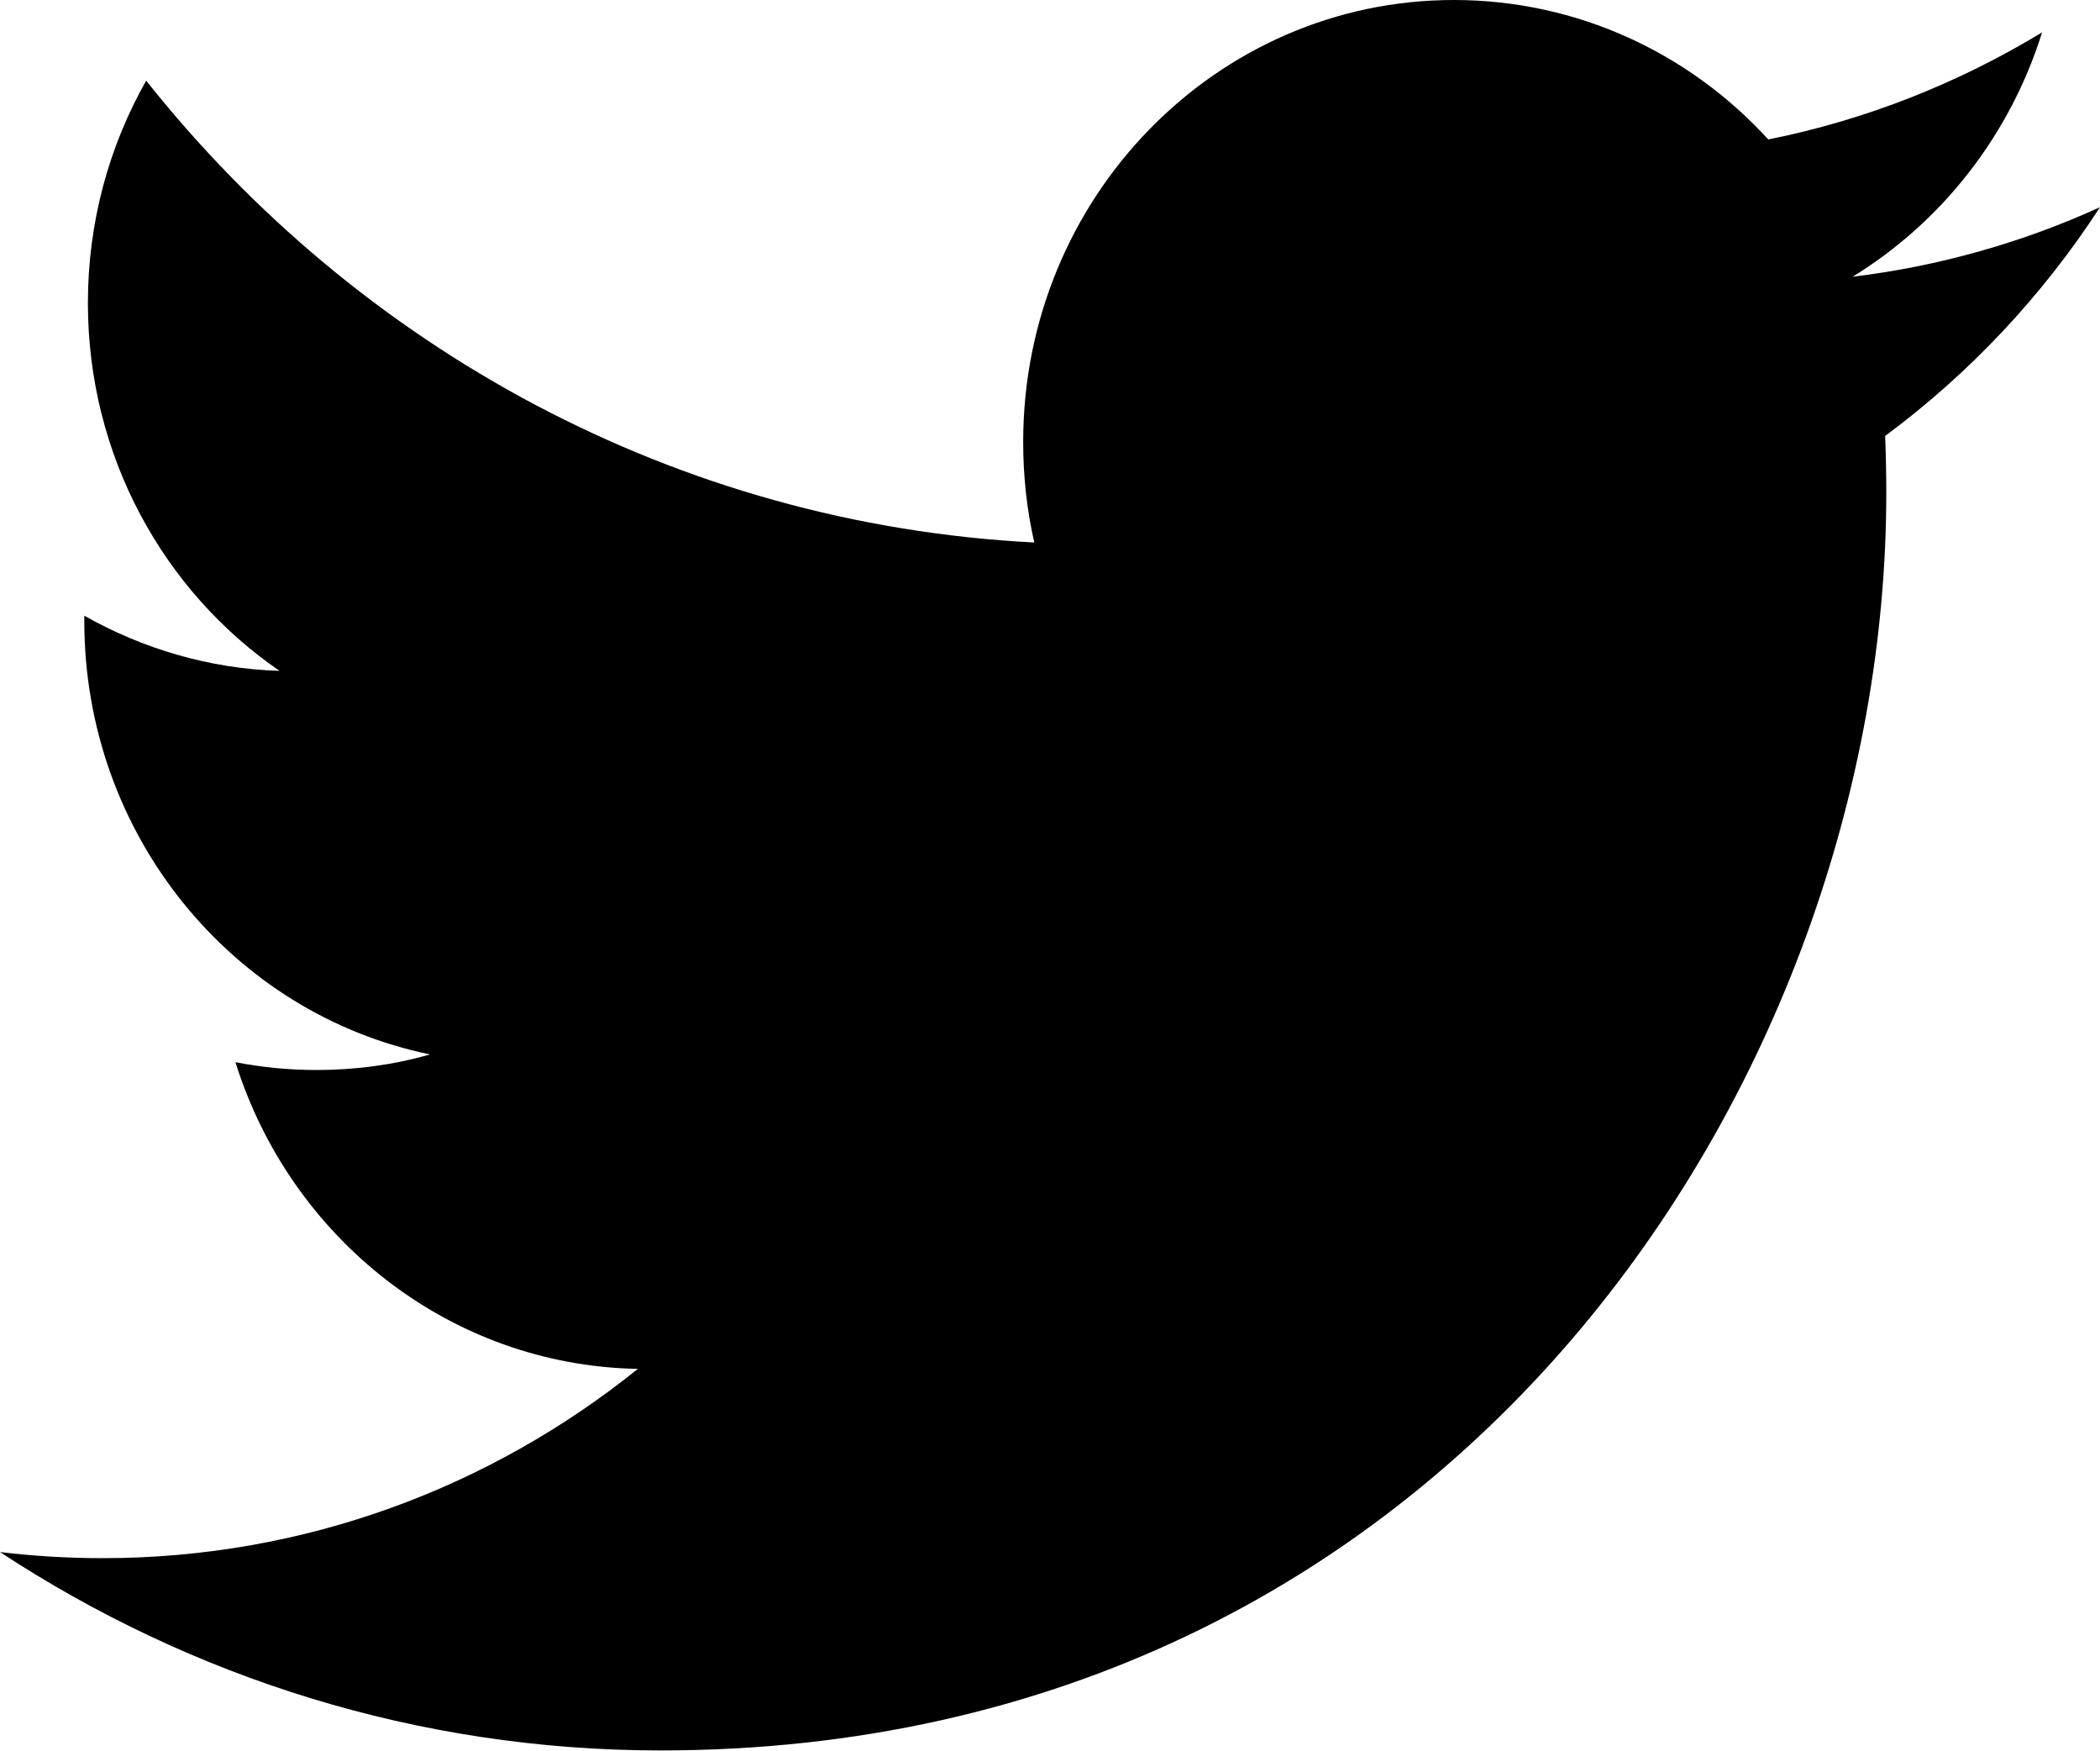
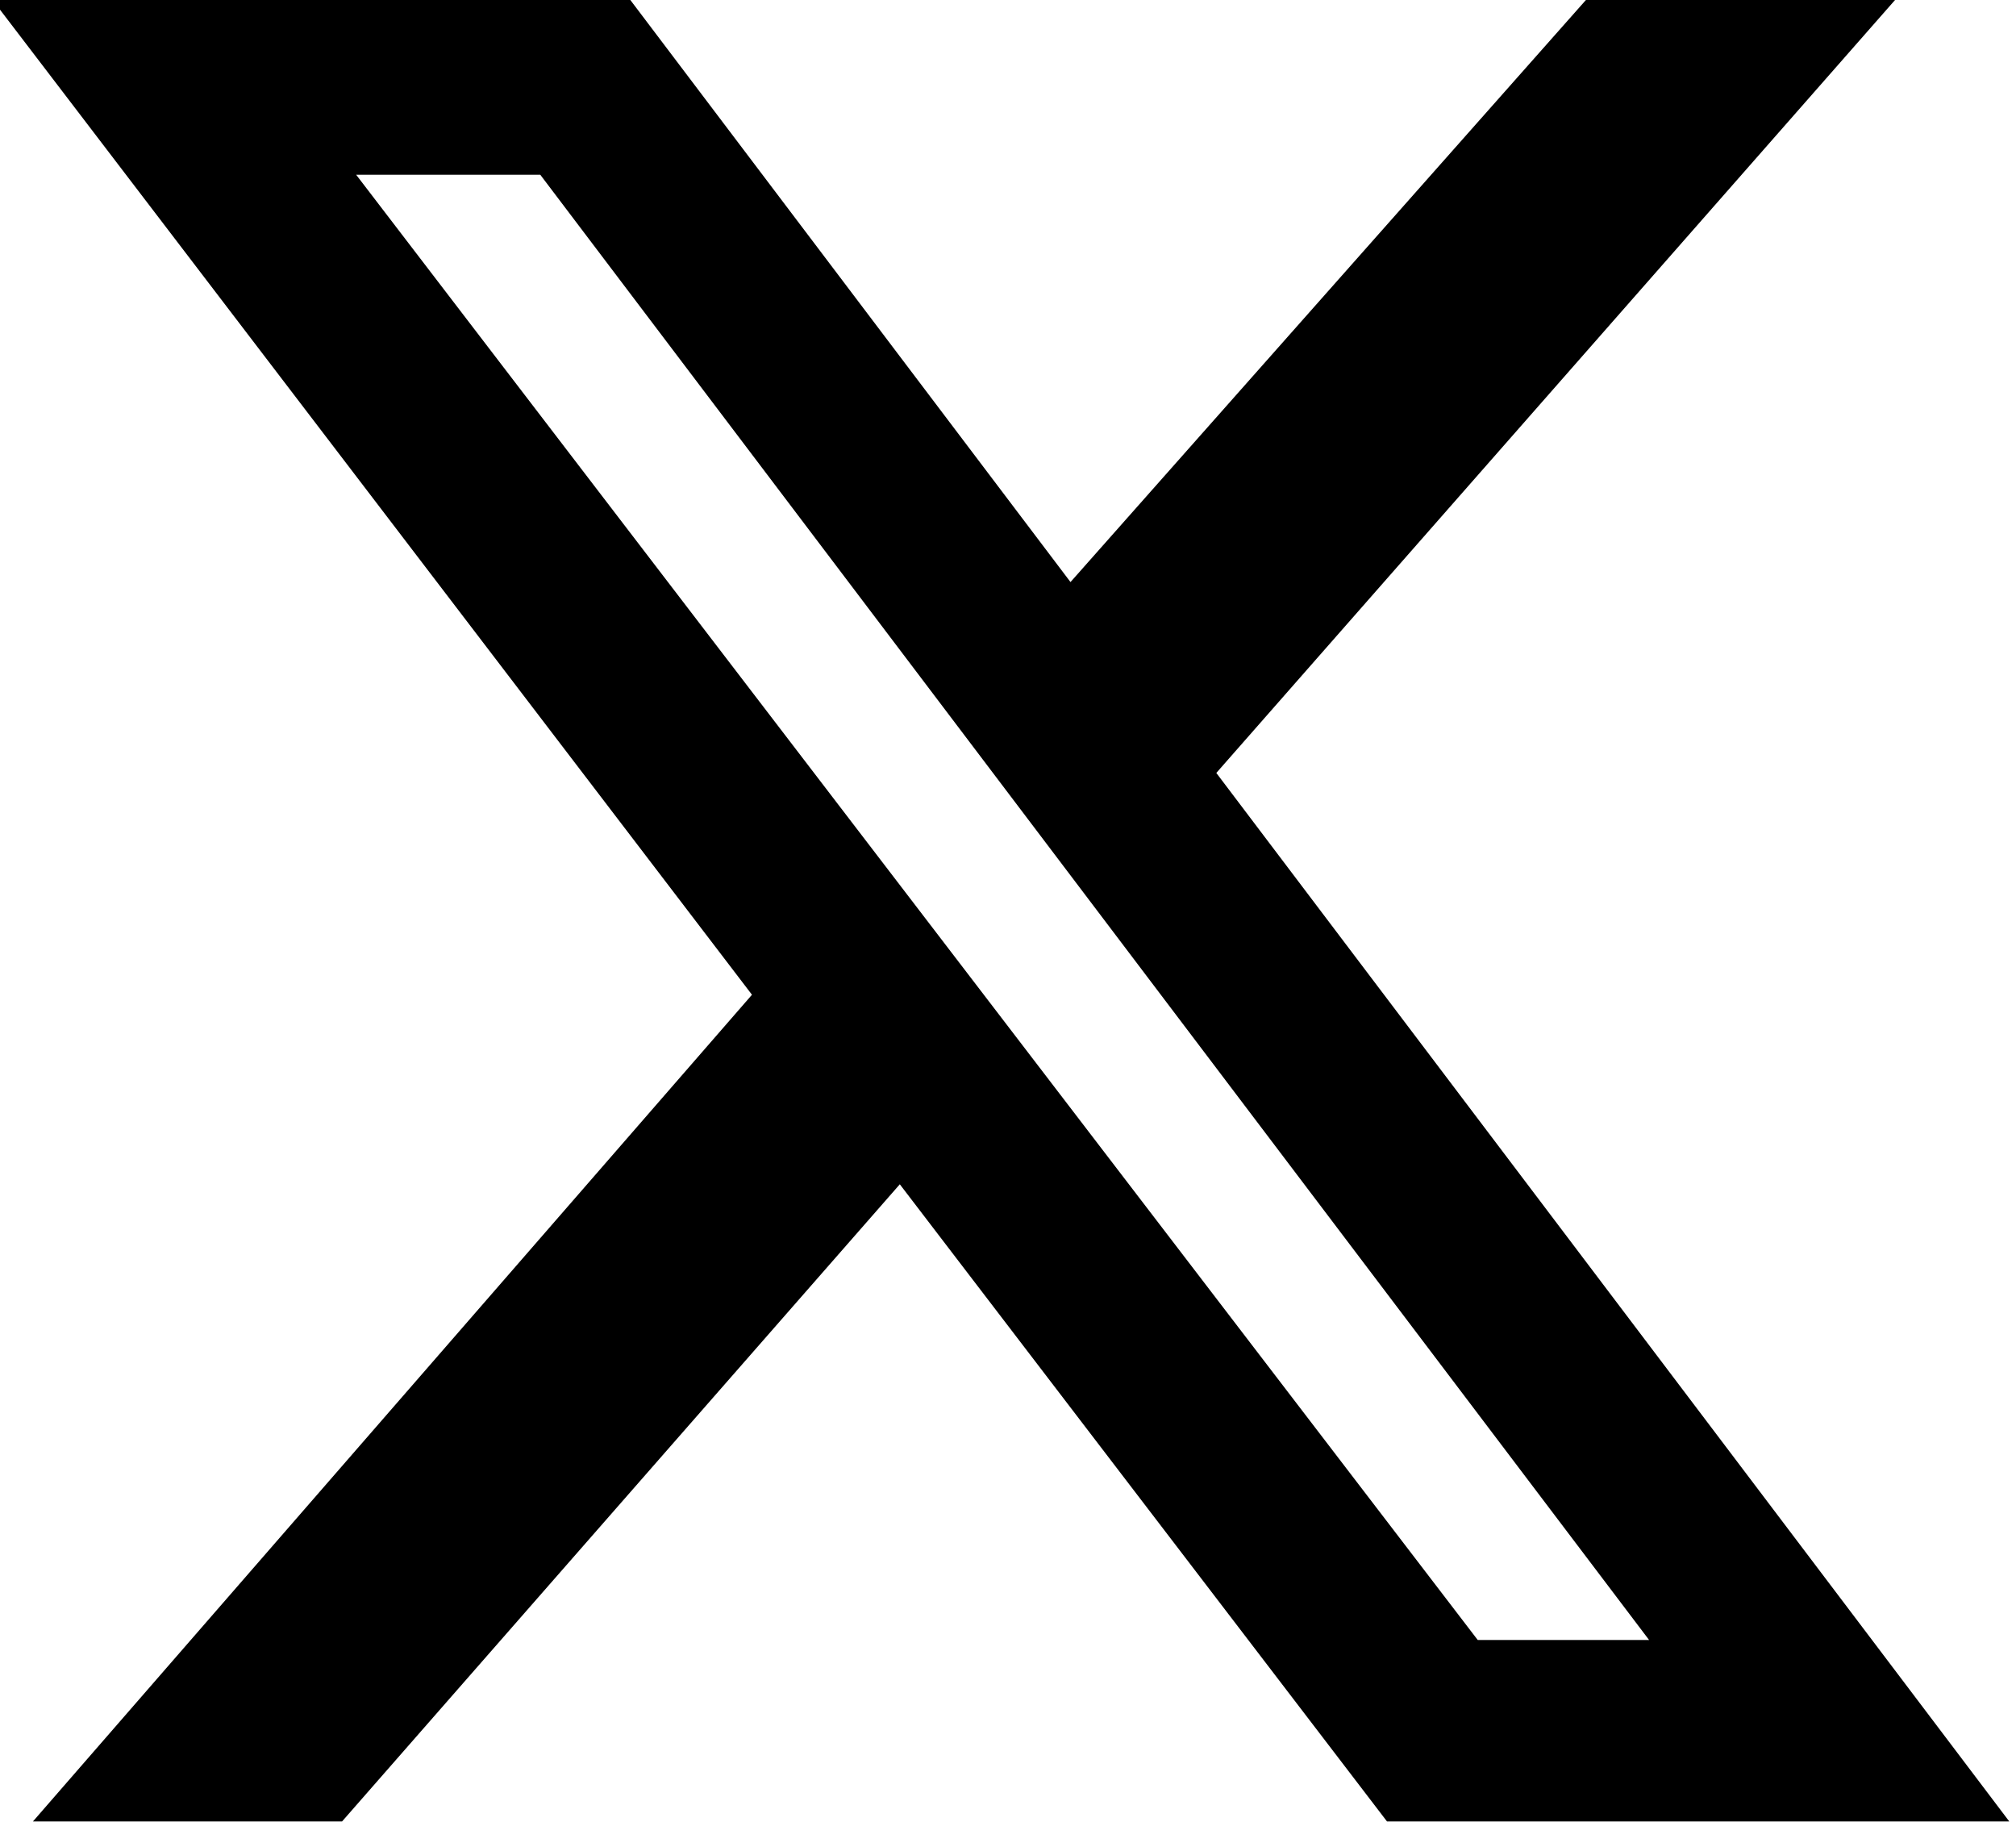
- <svg xmlns="http://www.w3.org/2000/svg" width="48px" height="40px" viewBox="0 0 48 40" version="1.1">
-   <defs />
-   <g stroke="none" stroke-width="1" fill="none" fill-rule="evenodd">
-     <g transform="translate(-240, -299)" fill="#000000">
-       <path d="M288,303.735 C286.236,304.538 284.337,305.082 282.345,305.324 C284.38,304.076 285.94,302.097 286.676,299.74 C284.771,300.895 282.667,301.736 280.418,302.187 C278.627,300.225 276.066,299 273.231,299 C267.796,299 263.387,303.521 263.387,309.098 C263.387,309.889 263.472,310.658 263.641,311.397 C255.456,310.975 248.201,306.96 243.341,300.843 C242.493,302.34 242.009,304.076 242.009,305.925 C242.009,309.427 243.747,312.518 246.39,314.33 C244.778,314.281 243.257,313.821 241.927,313.07 L241.927,313.194 C241.927,318.088 245.322,322.171 249.83,323.095 C249.004,323.332 248.134,323.451 247.235,323.451 C246.601,323.451 245.981,323.39 245.381,323.272 C246.635,327.282 250.269,330.203 254.58,330.281 C251.21,332.991 246.962,334.606 242.35,334.606 C241.555,334.606 240.769,334.559 240,334.467 C244.359,337.327 249.537,339 255.096,339 C273.211,339 283.115,323.615 283.115,310.27 C283.115,309.831 283.106,309.392 283.089,308.962 C285.014,307.537 286.684,305.761 288,303.735" />
-     </g>
-     <g transform="translate(-1332, -476)" />
-   </g>
+ <svg xmlns="http://www.w3.org/2000/svg" width="300" height="271">
+   <path d="m236 0h46l-101 115 118 156h-92.6l-72.5-94.8-83 94.8h-46l107-123-113-148h94.9l65.5 86.6zm-16.1 244h25.5l-165-218h-27.4z" />
</svg>
